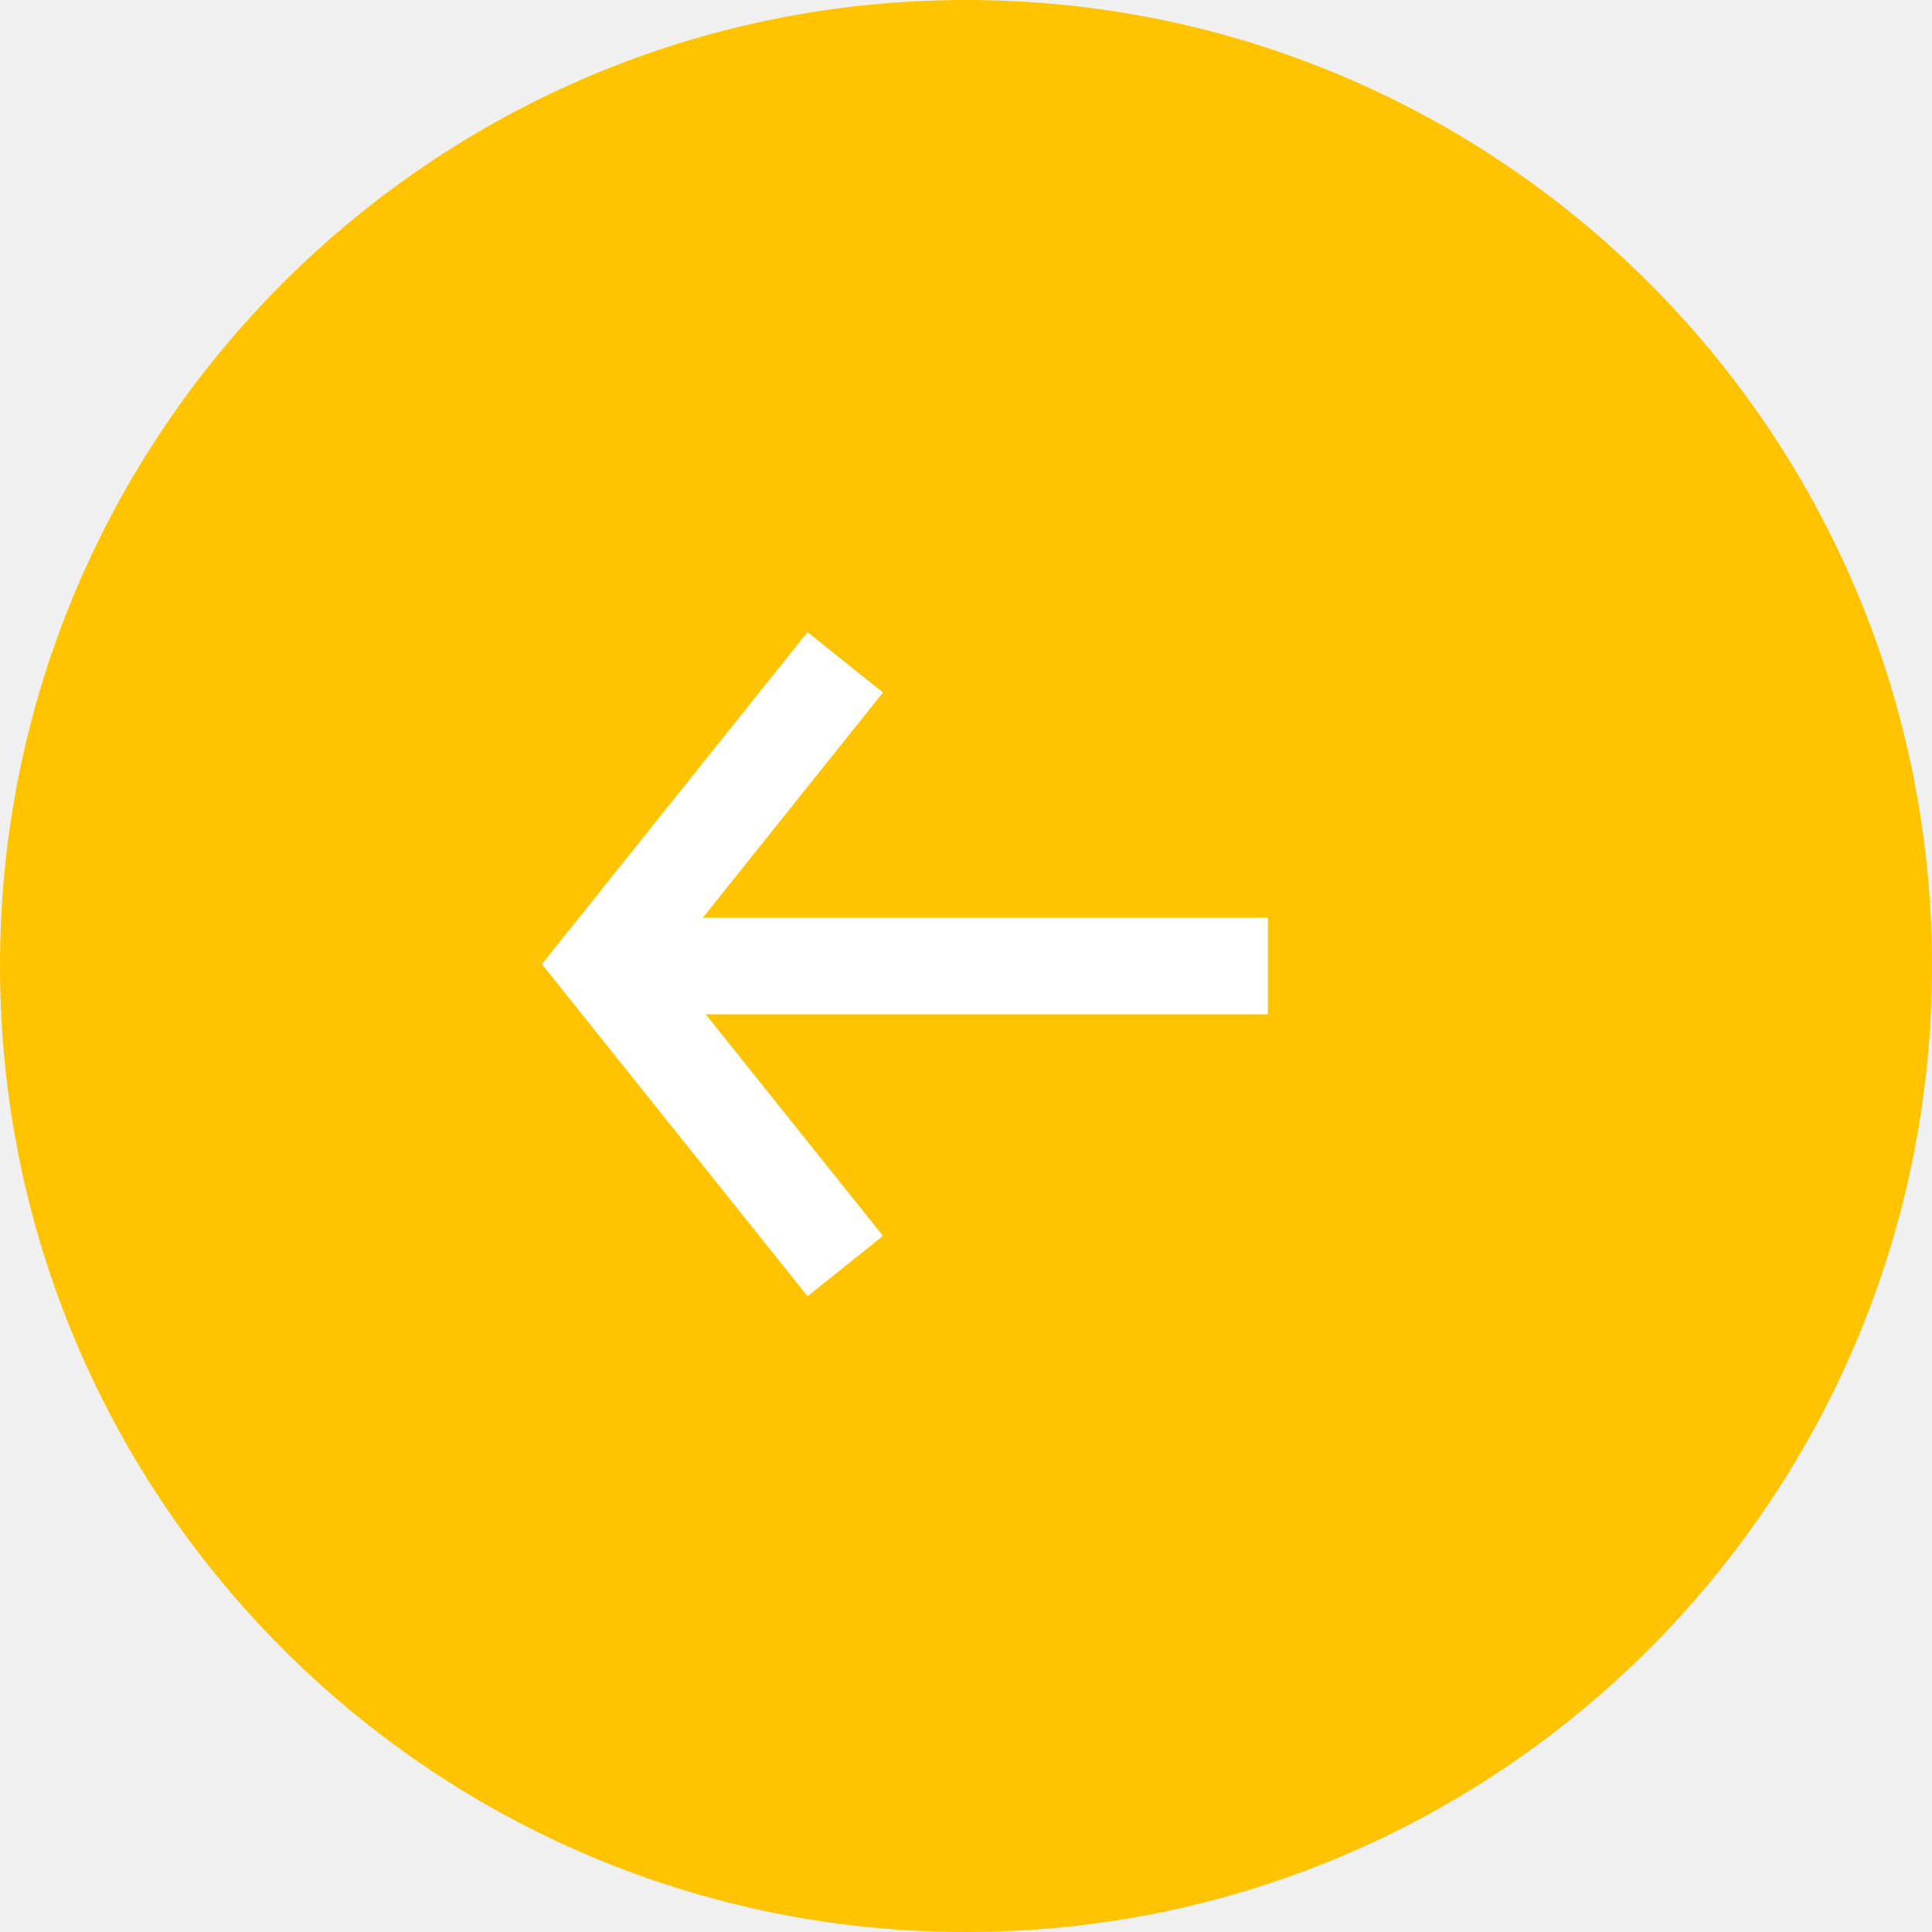
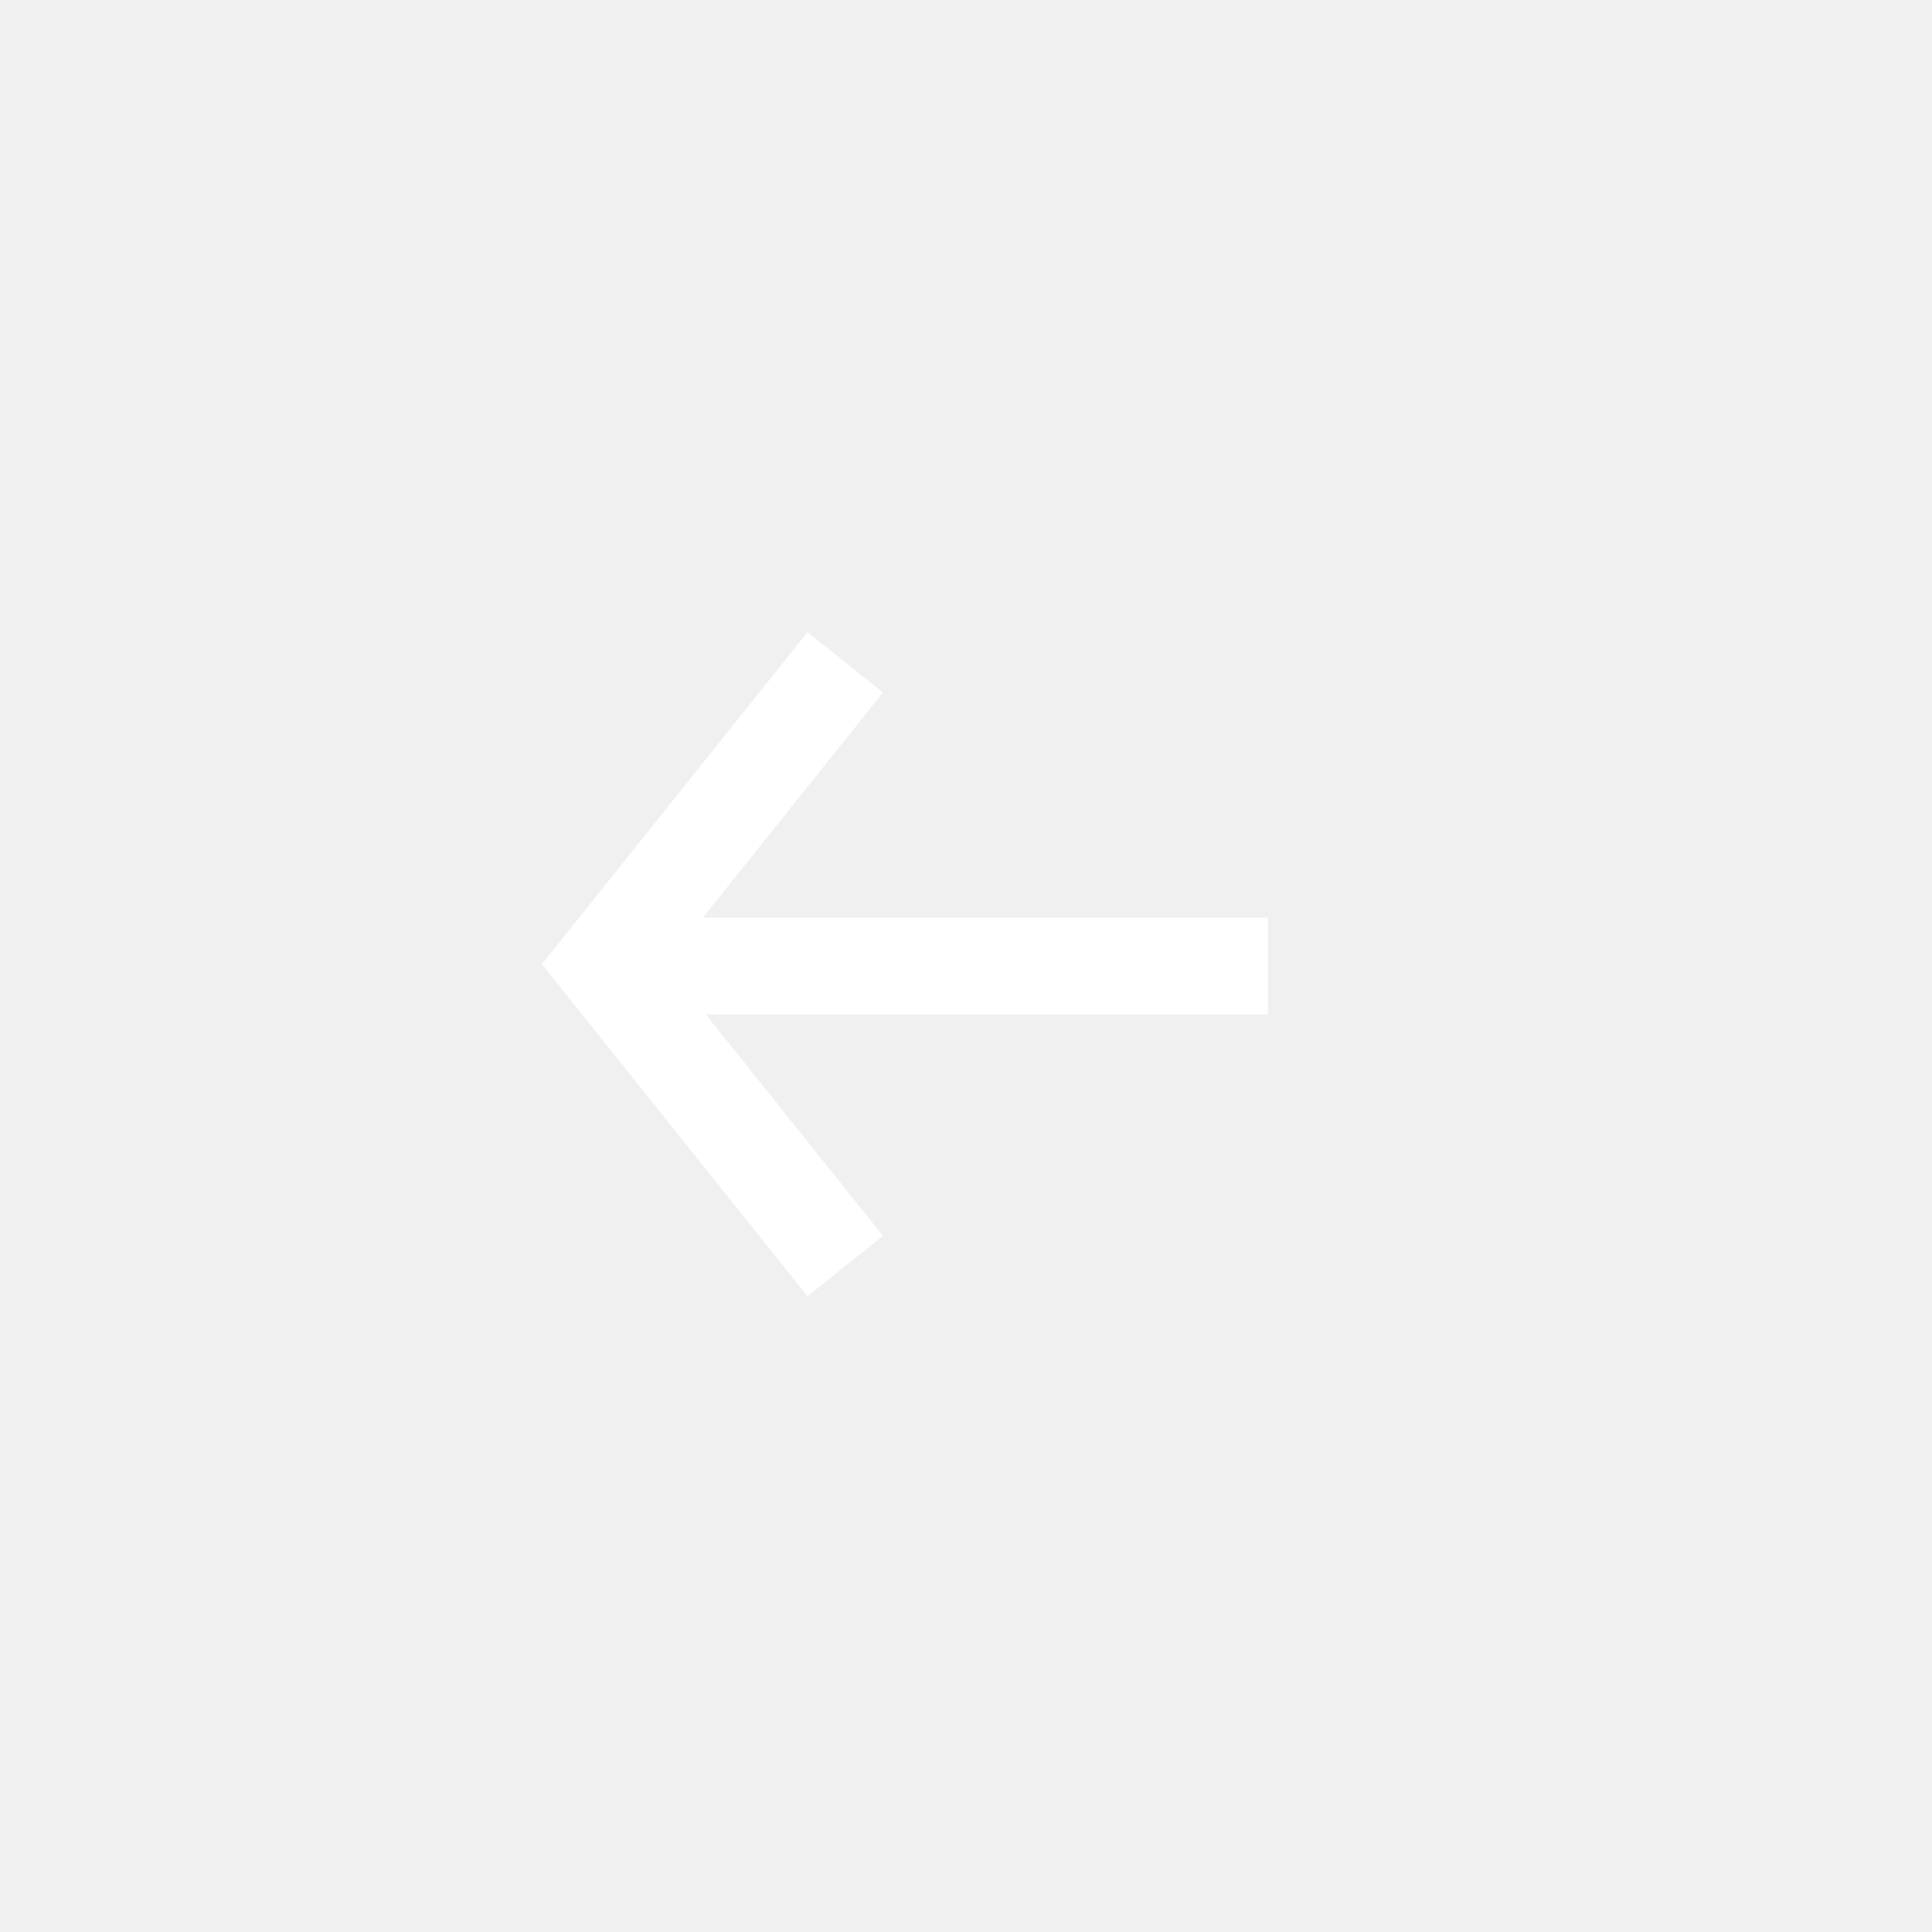
<svg xmlns="http://www.w3.org/2000/svg" width="32" height="32" viewBox="0 0 32 32" fill="none">
-   <circle cx="16" cy="16" r="16" fill="#FFC300" />
+   <circle cx="16" cy="16" r="16" fill="transparent" />
  <rect x="21" y="16.8" width="11" height="1.6" transform="rotate(180 21 16.8)" fill="white" />
  <path d="M14 20.97L10 15.97L14 10.97" stroke="white" stroke-width="1.6" />
</svg>
